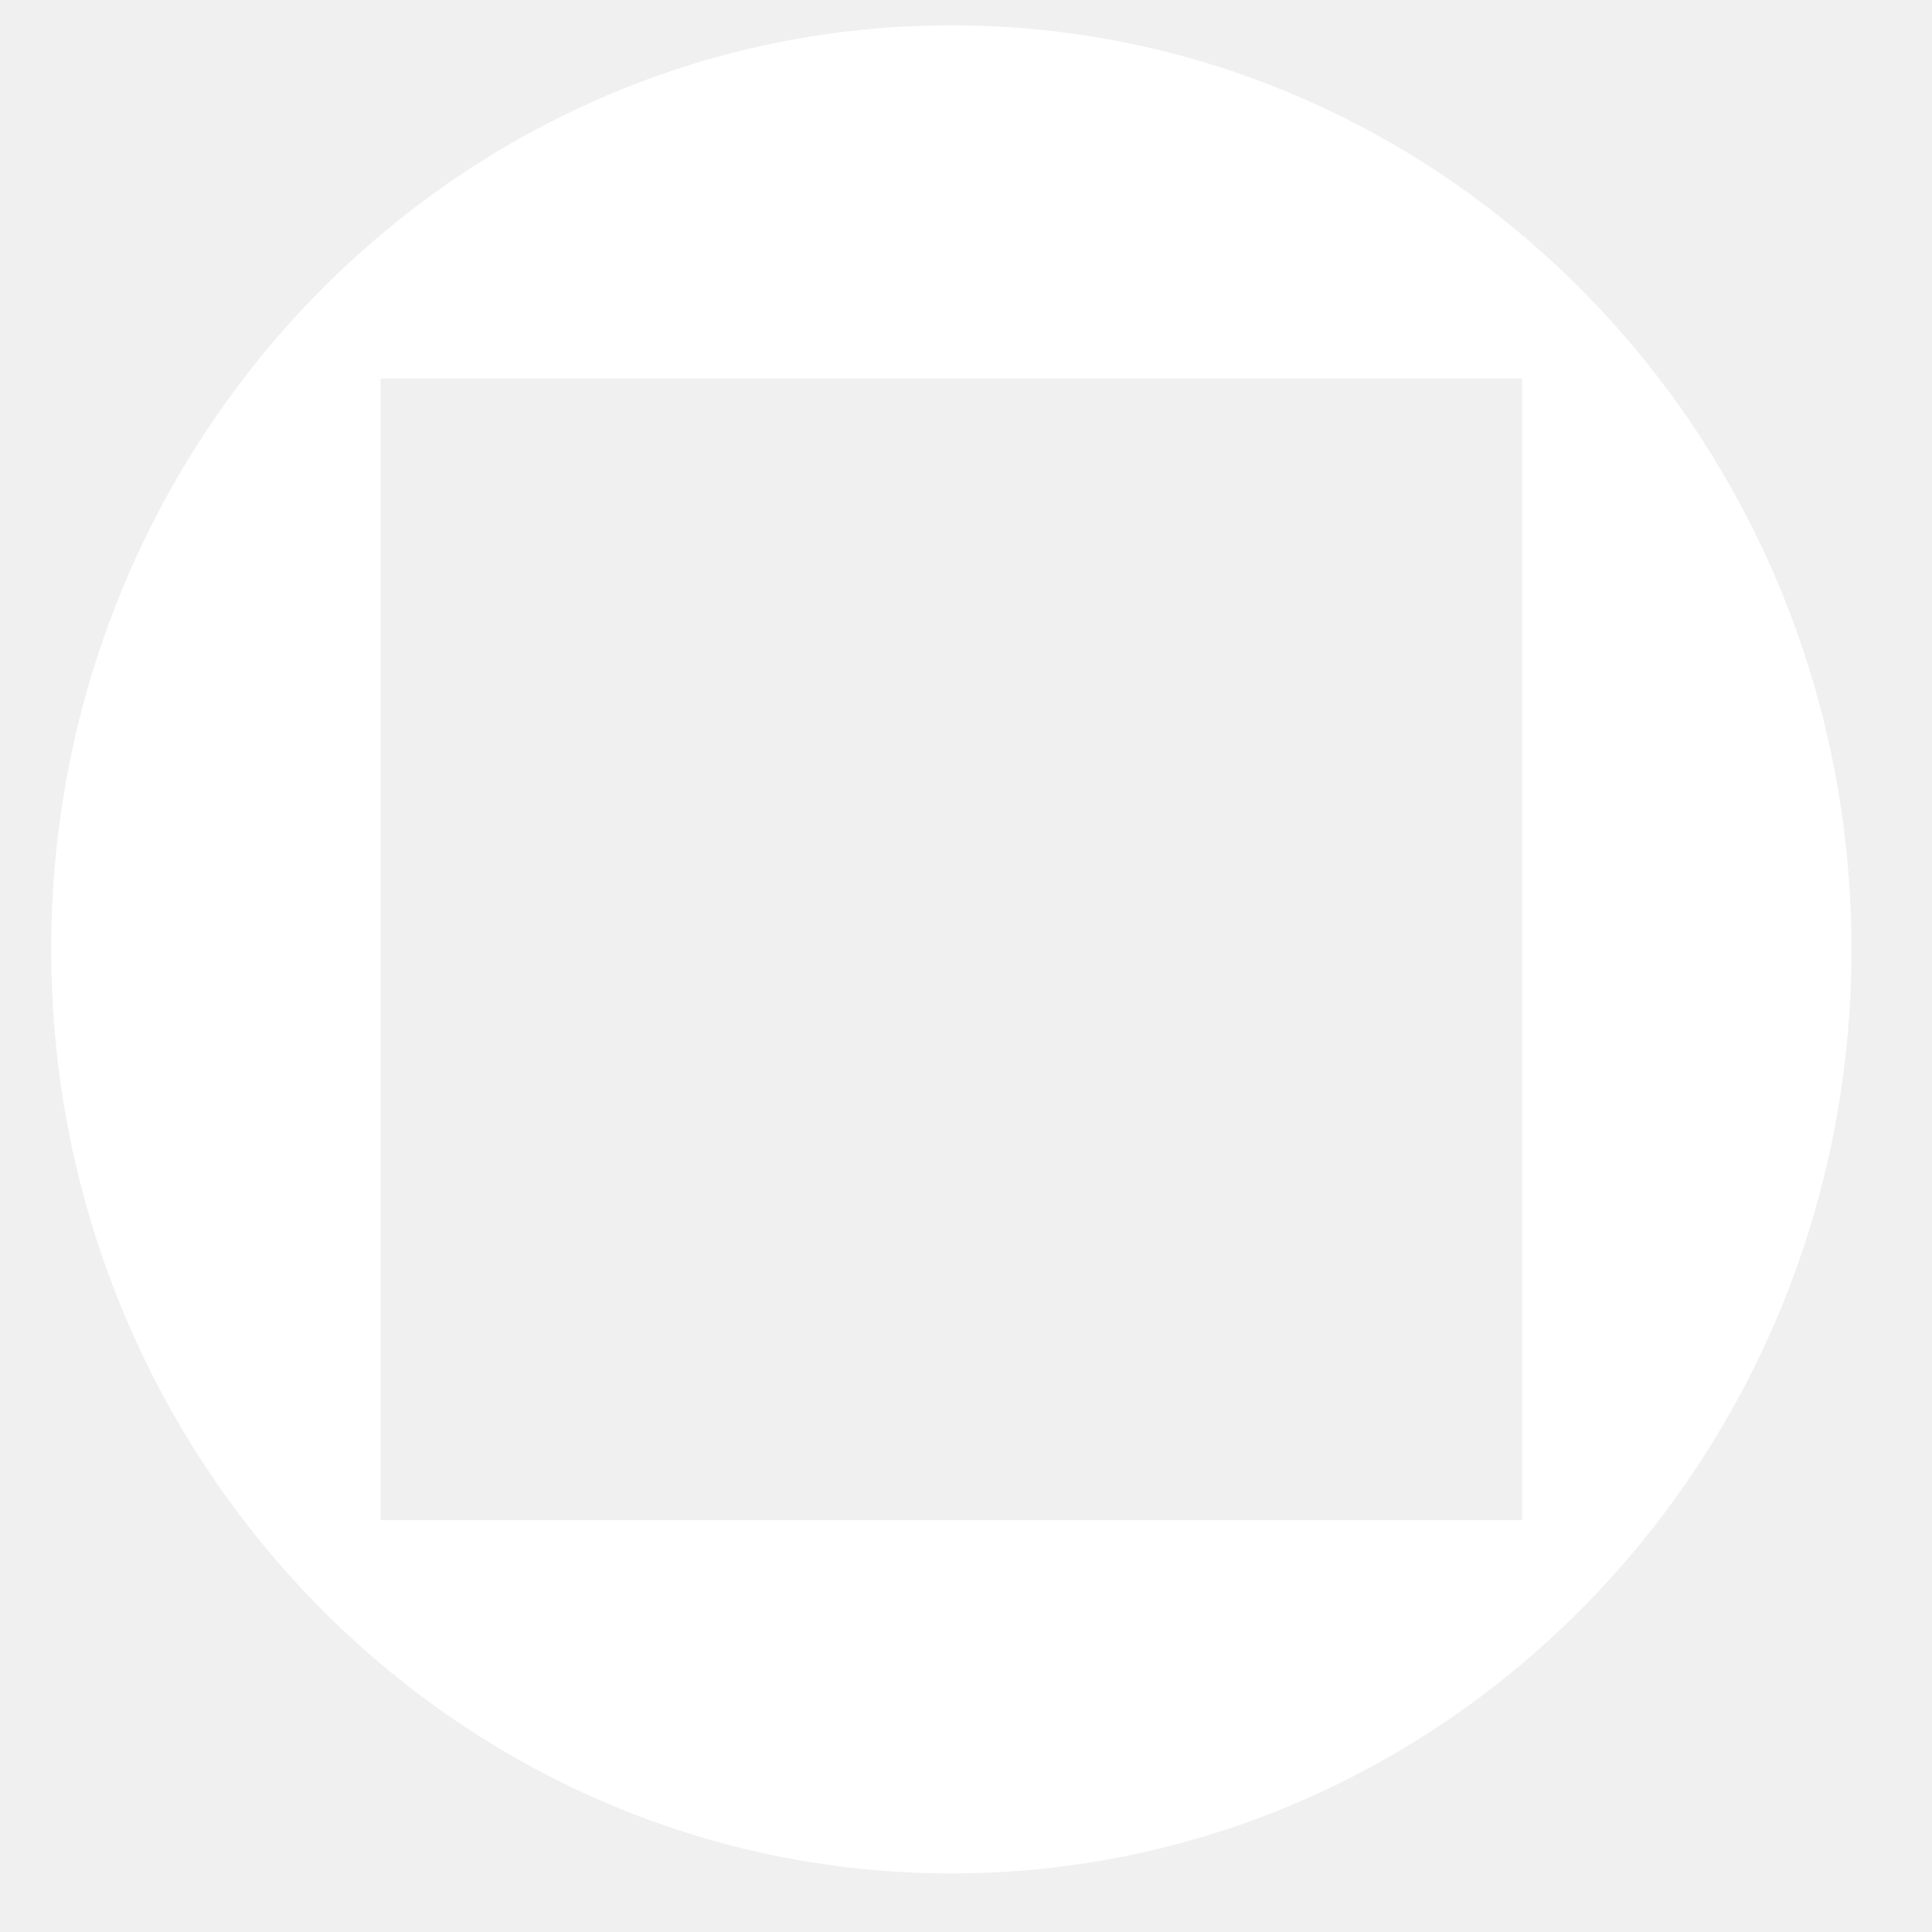
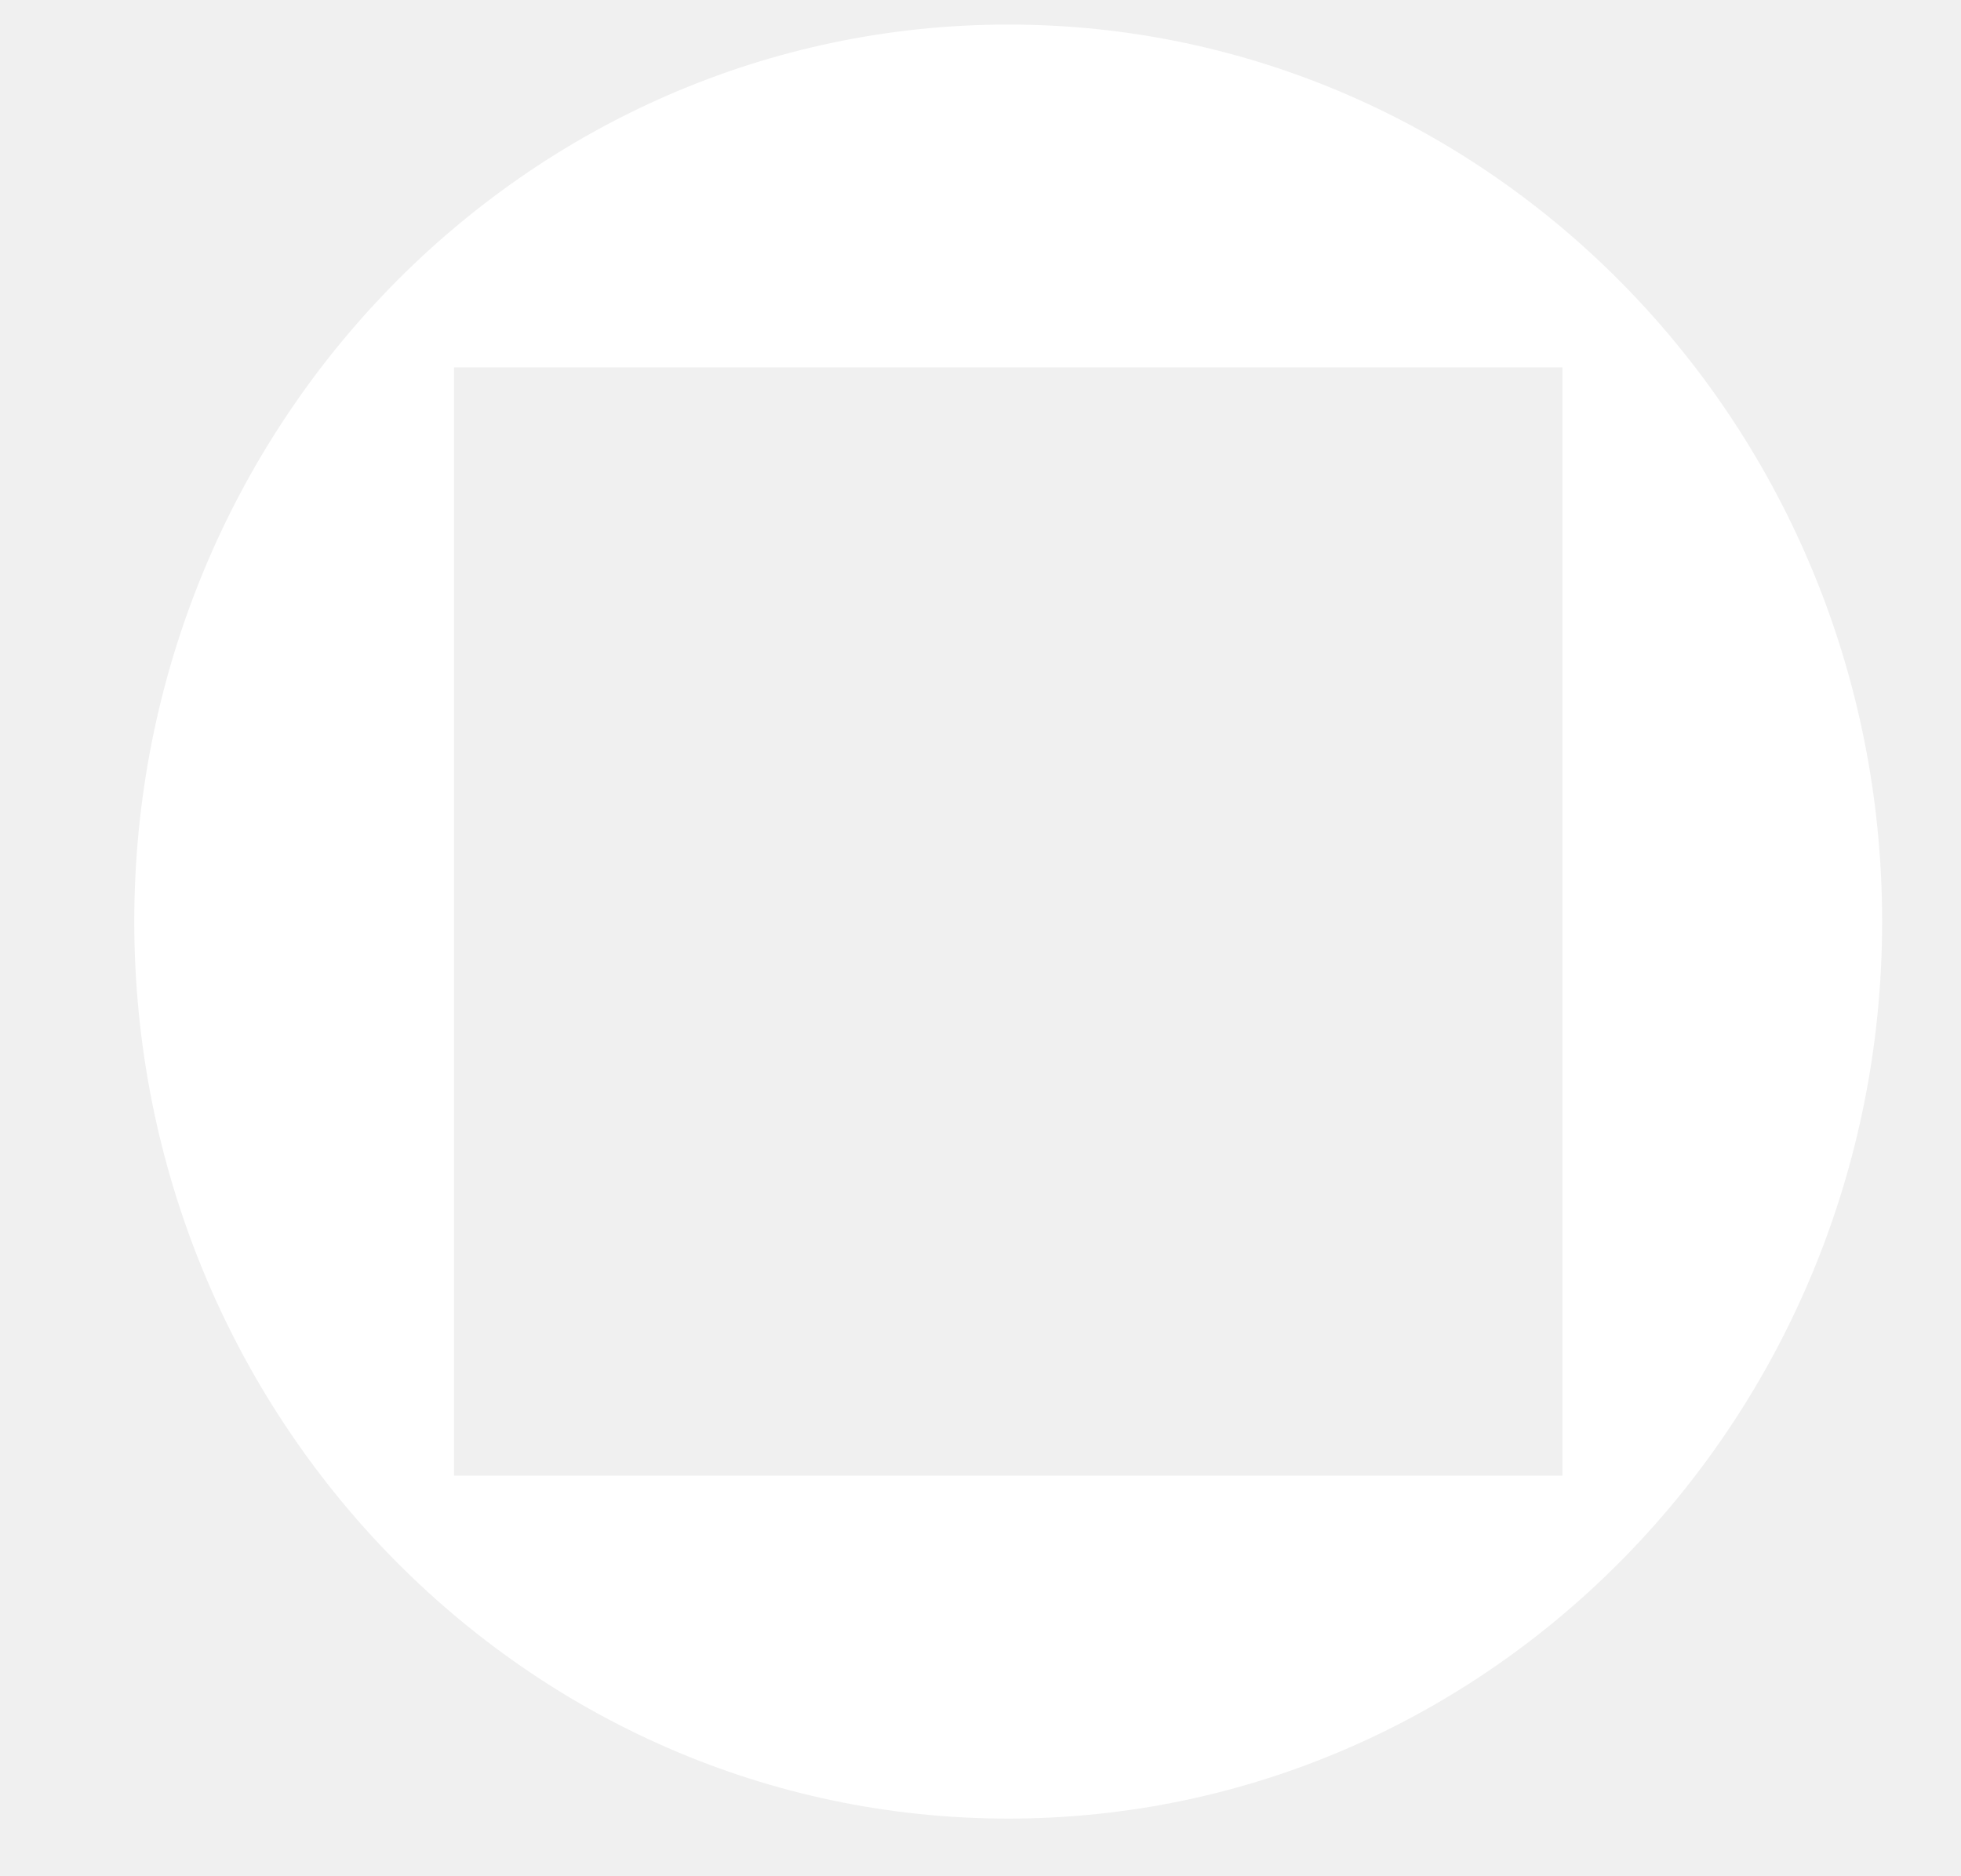
- <svg xmlns="http://www.w3.org/2000/svg" width="100%" height="100%" viewBox="0 0 22 22" version="1.1" xml:space="preserve" style="fill-rule:evenodd;clip-rule:evenodd;stroke-linejoin:round;stroke-miterlimit:2;">
-   <rect id="stop" x="0" y="0" width="21.651" height="21.628" style="fill:none;" />
+ <svg xmlns="http://www.w3.org/2000/svg" width="100%" height="100%" viewBox="0 0 23 22" version="1.1" xml:space="preserve" style="fill-rule:evenodd;clip-rule:evenodd;stroke-linejoin:round;stroke-miterlimit:2;">
+   <rect id="stop" x="0.992" y="0" width="21.651" height="21.628" style="fill:none;" />
  <g id="stop1">
-     <path d="M10.833,0.288c5.657,-0 10.25,4.715 10.25,10.522c0,5.808 -4.593,10.523 -10.25,10.523c-5.657,-0 -10.25,-4.715 -10.25,-10.523c0,-5.807 4.593,-10.522 10.25,-10.522Zm6.5,4.022l-13,0l0,13l13,0l0,-13Z" style="fill:#fff;" />
+     <path d="M11.825,0.288c5.657,-0 10.25,4.715 10.25,10.522c-0,5.808 -4.593,10.523 -10.25,10.523c-5.657,-0 -10.25,-4.715 -10.25,-10.523c-0,-5.807 4.593,-10.522 10.25,-10.522Zm6.5,4.022l-13,0l-0,13l13,0l-0,-13Z" style="fill:#fff;" />
  </g>
</svg>
